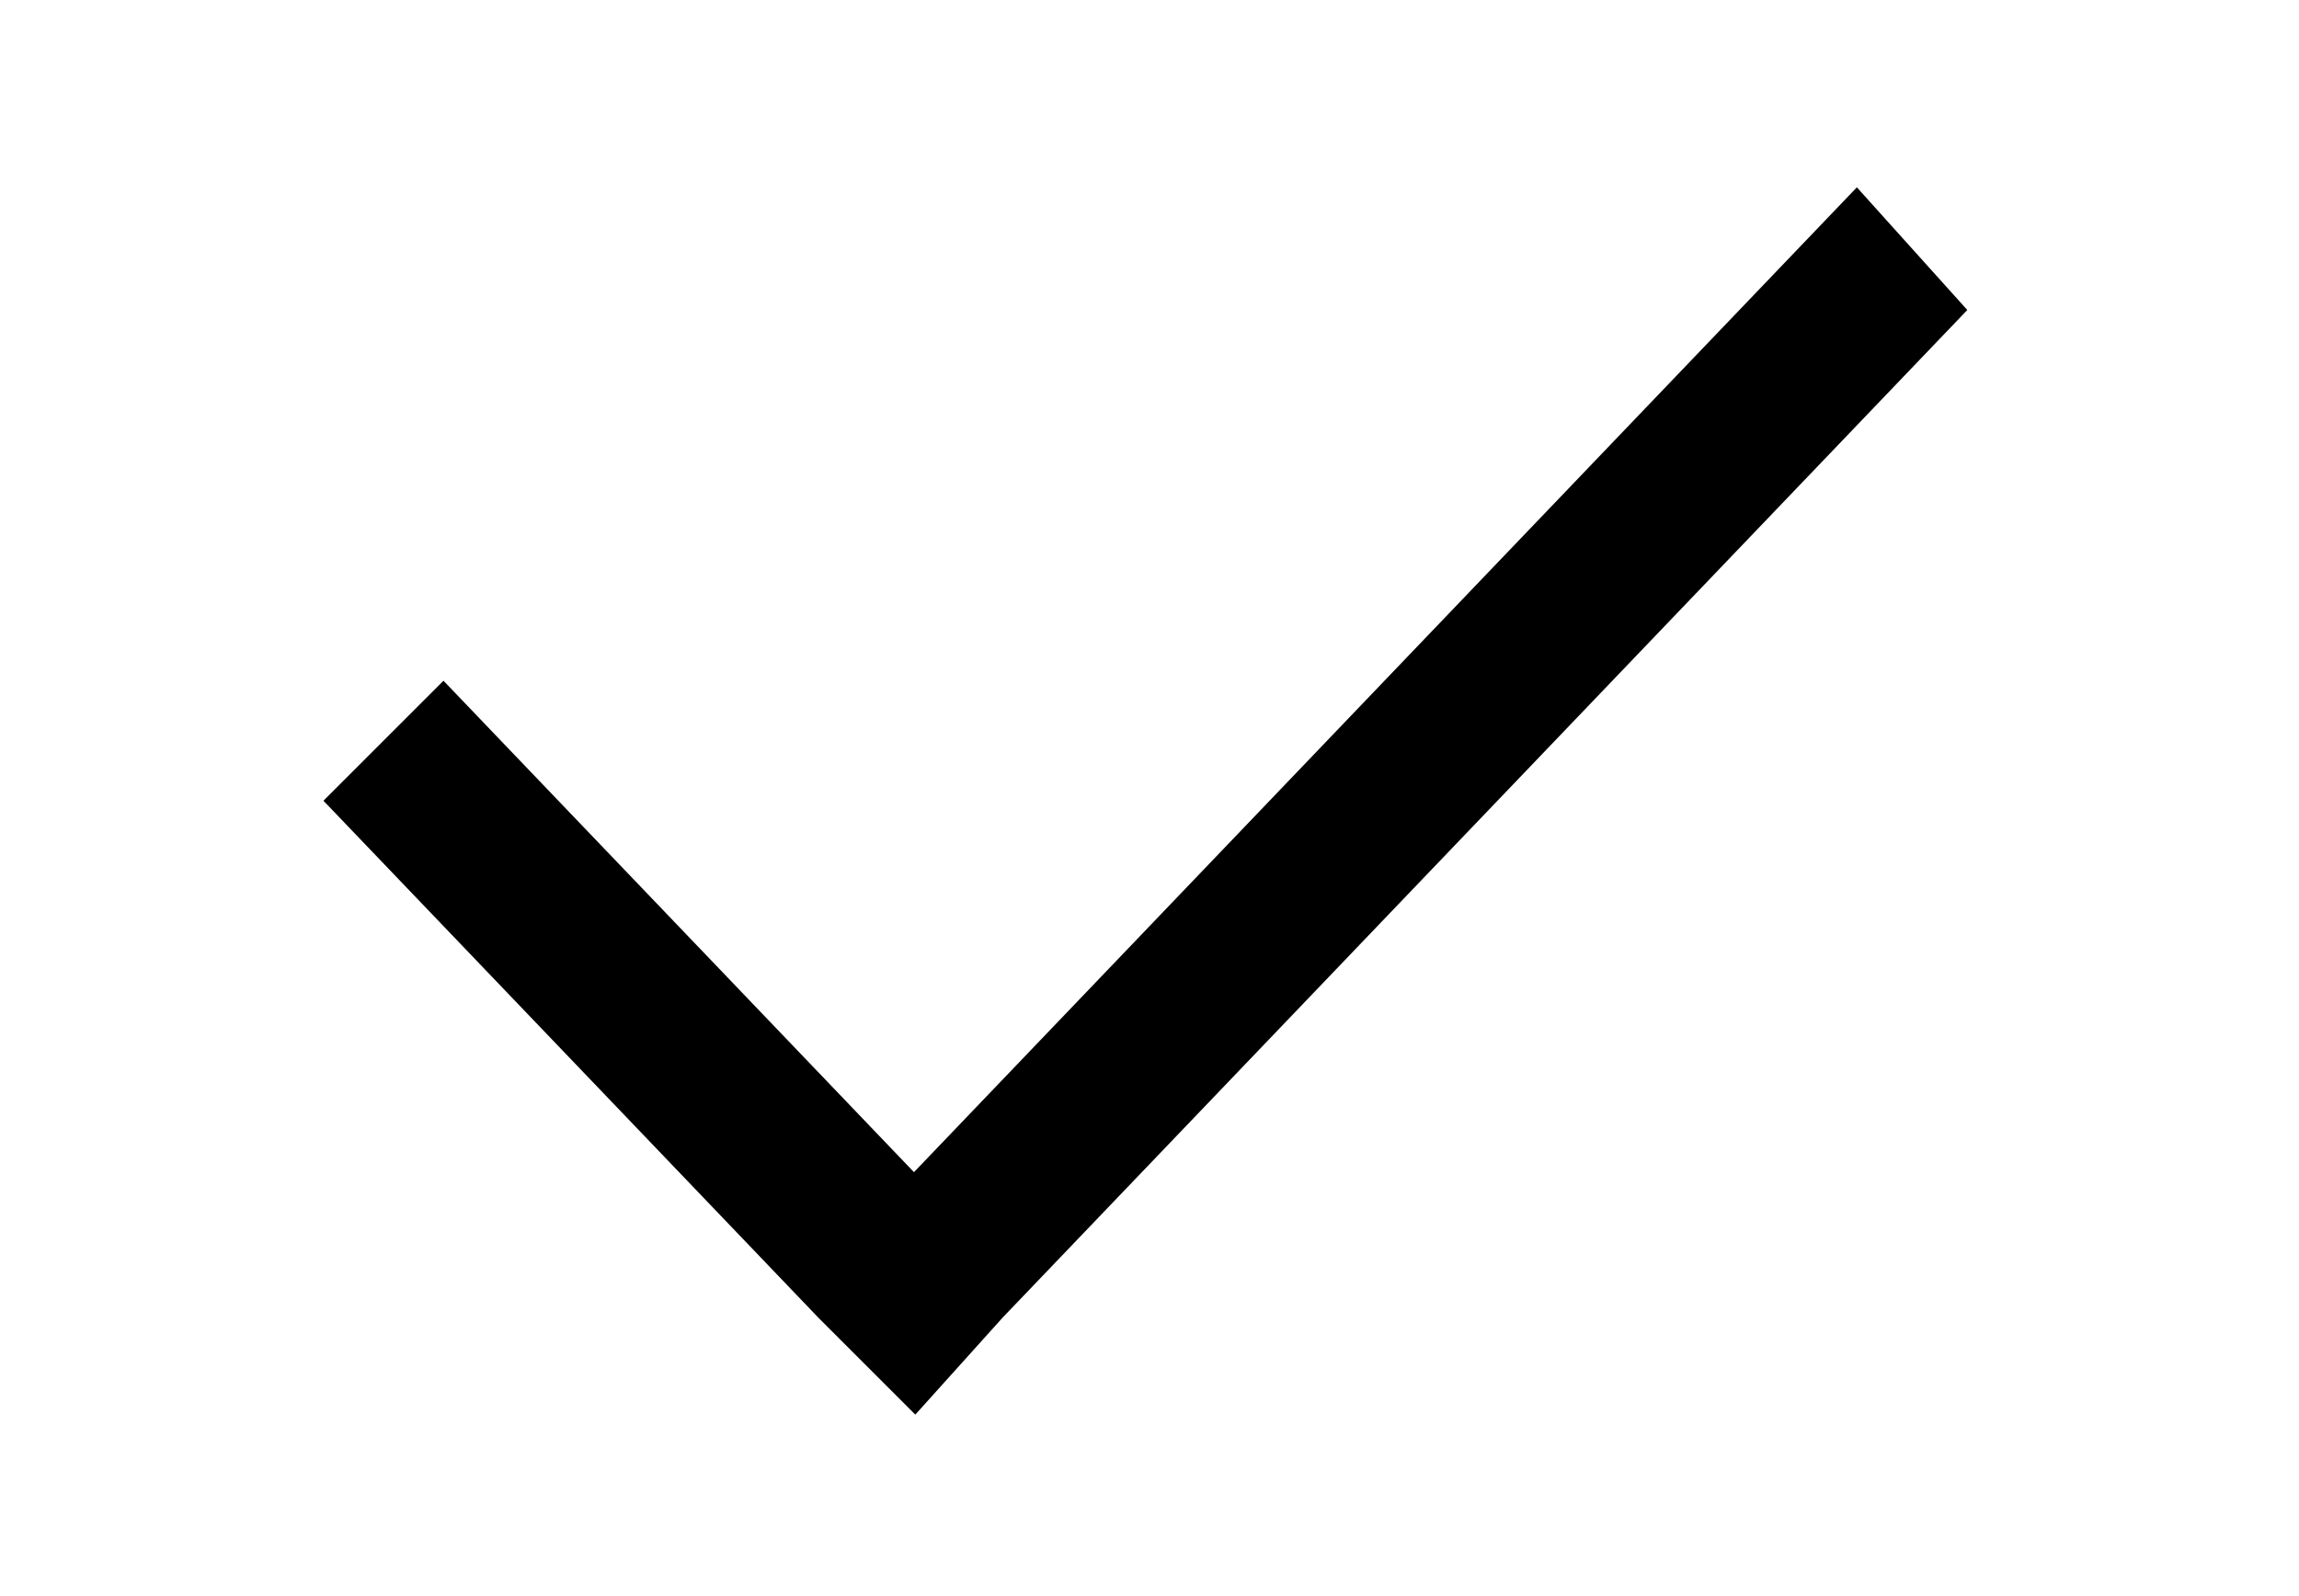
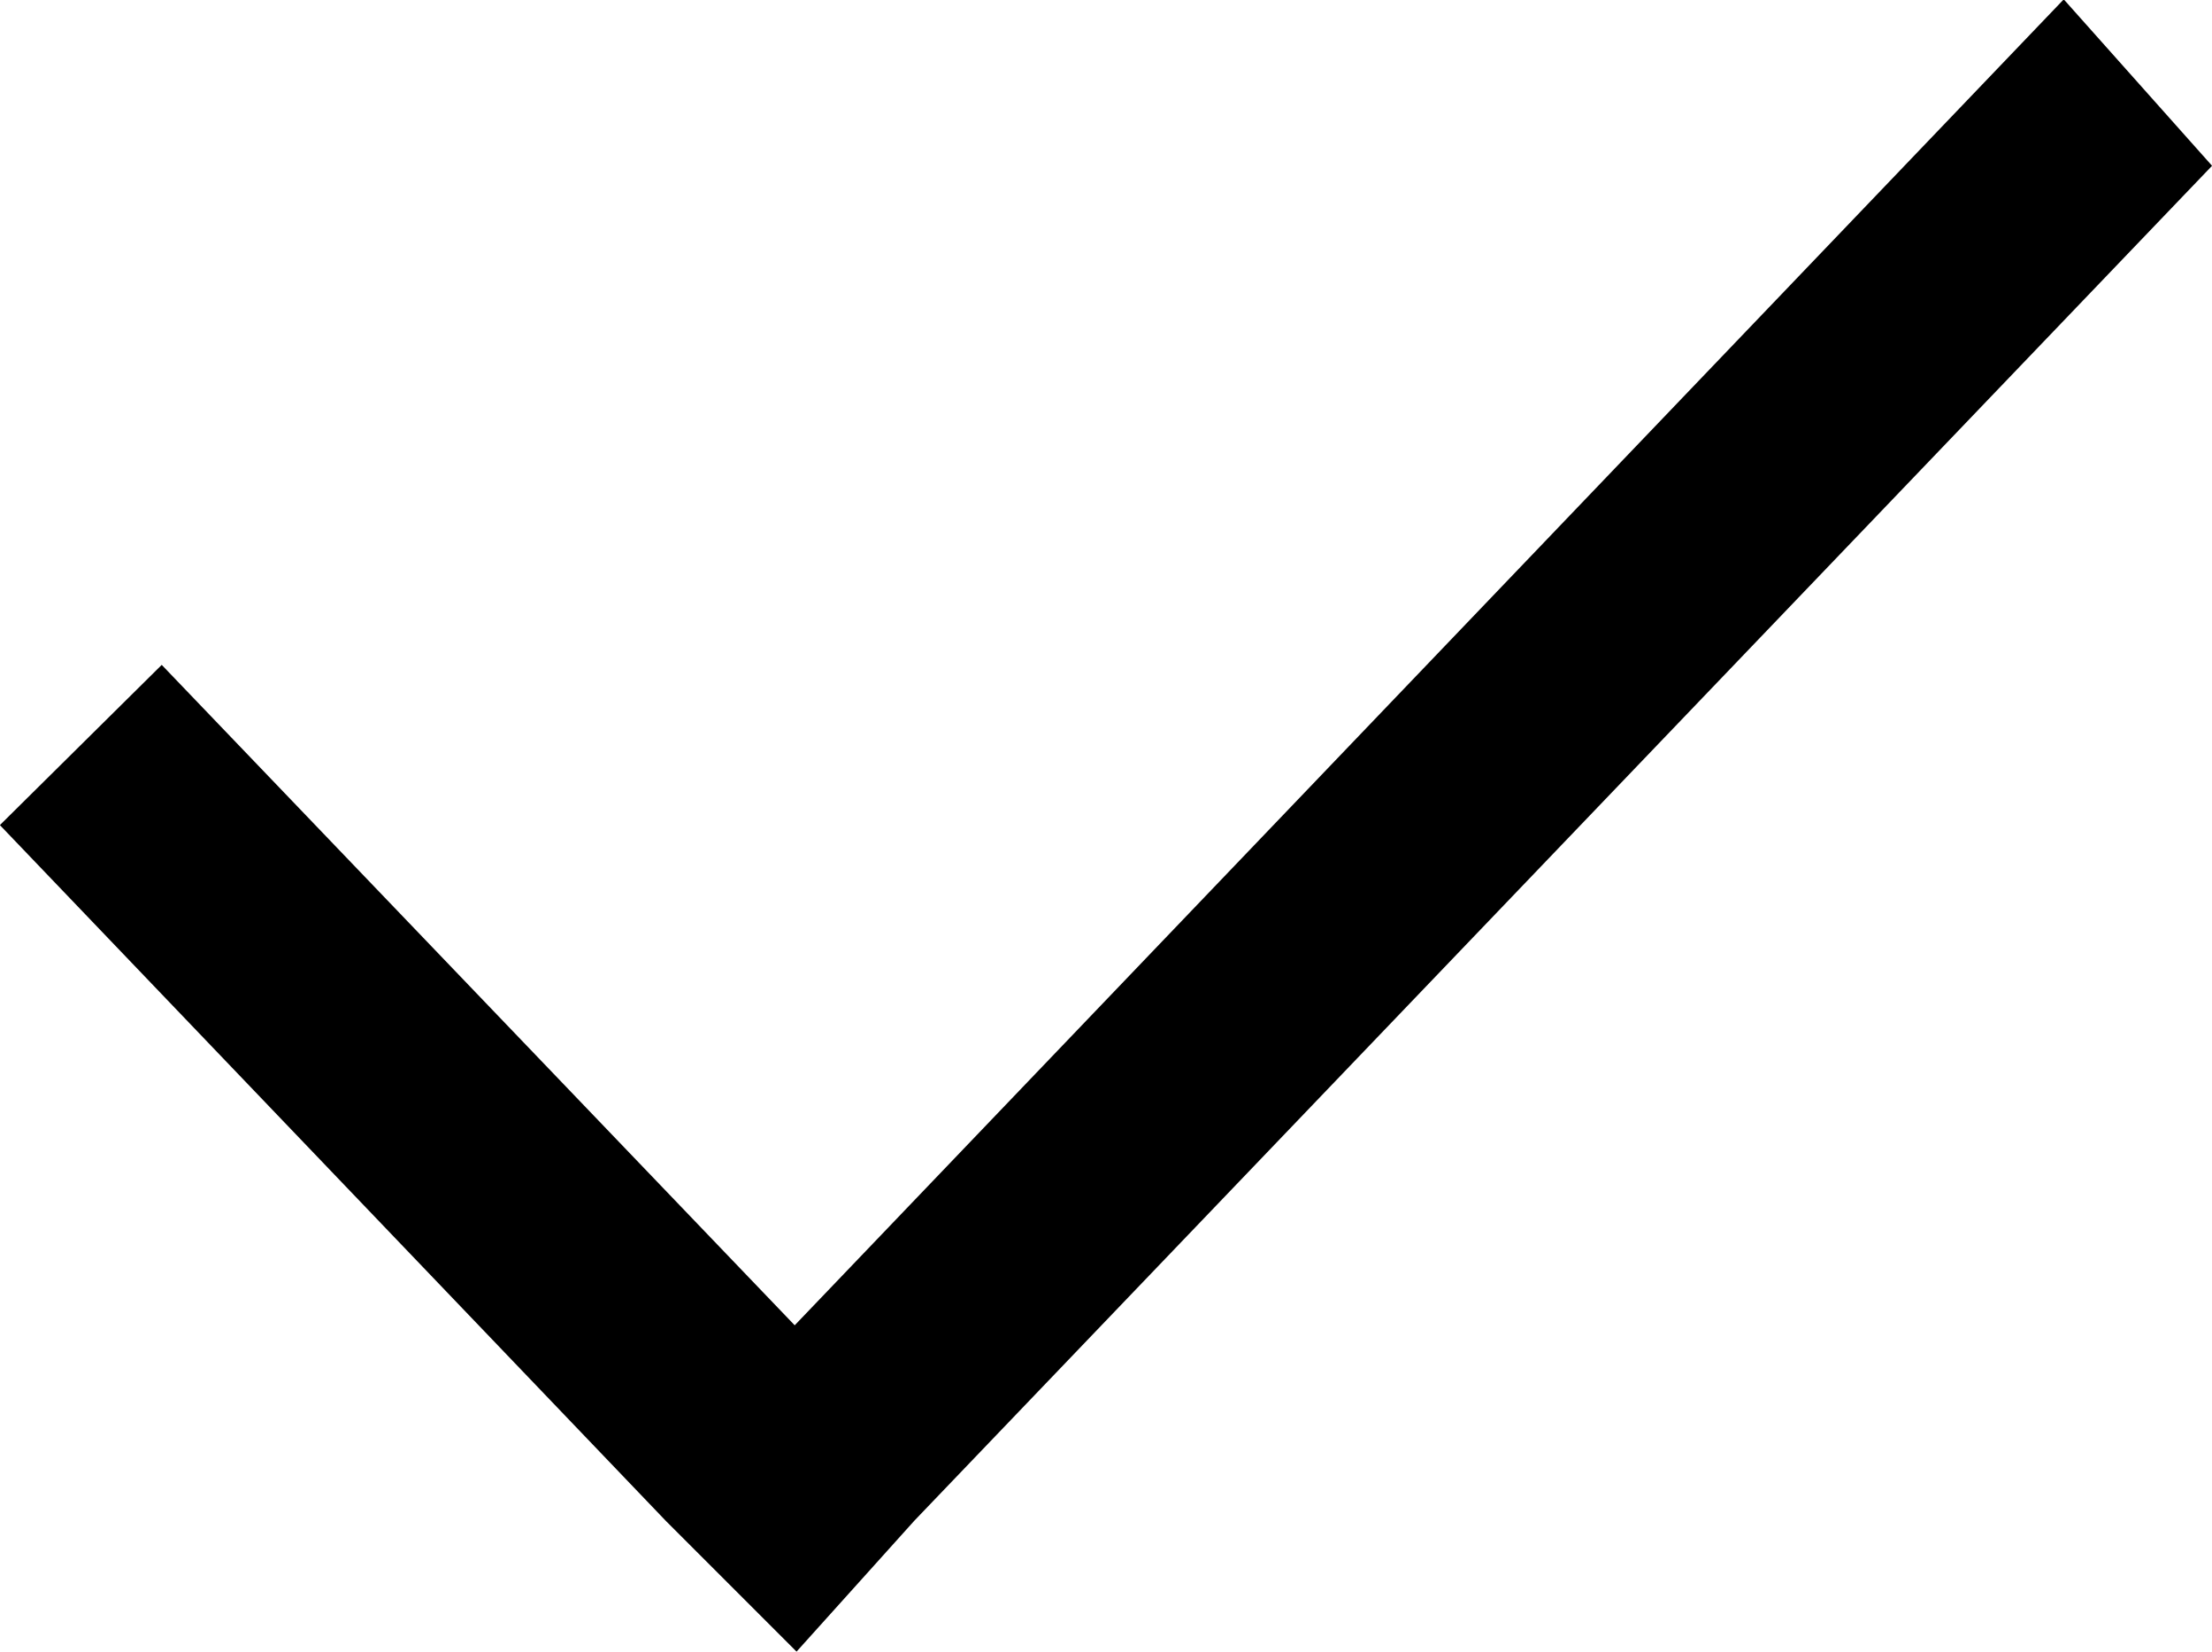
- <svg xmlns="http://www.w3.org/2000/svg" version="1.1" id="Layer_1" x="0px" y="0px" viewBox="0 0 32.7 22.7" style="enable-background:new 0 0 32.7 22.7;" xml:space="preserve">
-   <style type="text/css">
- 	.st0{stroke:#000000;stroke-miterlimit:10;}
- </style>
-   <polygon class="st0" points="27.3,4.4 26.4,3.4 13,17.4 6.3,10.4 5.3,11.4 12,18.4 12,18.4 13,19.4 13,19.4 13,19.4 13.9,18.4   13.9,18.4 " />
+ <svg xmlns="http://www.w3.org/2000/svg" id="Layer_1" data-name="Layer 1" width="23.38" height="17.46" viewBox="0 0 23.38 17.46">
+   <defs>
+     <style>.cls-1{stroke:#000;stroke-miterlimit:10;}</style>
+   </defs>
+   <polygon class="cls-1" points="22.7 1.74 21.8 0.73 8.4 14.73 1.7 7.74 0.7 8.73 7.4 15.73 7.4 15.73 8.4 16.73 8.4 16.73 8.4 16.73 9.3 15.73 9.3 15.73 22.7 1.74" />
</svg>
